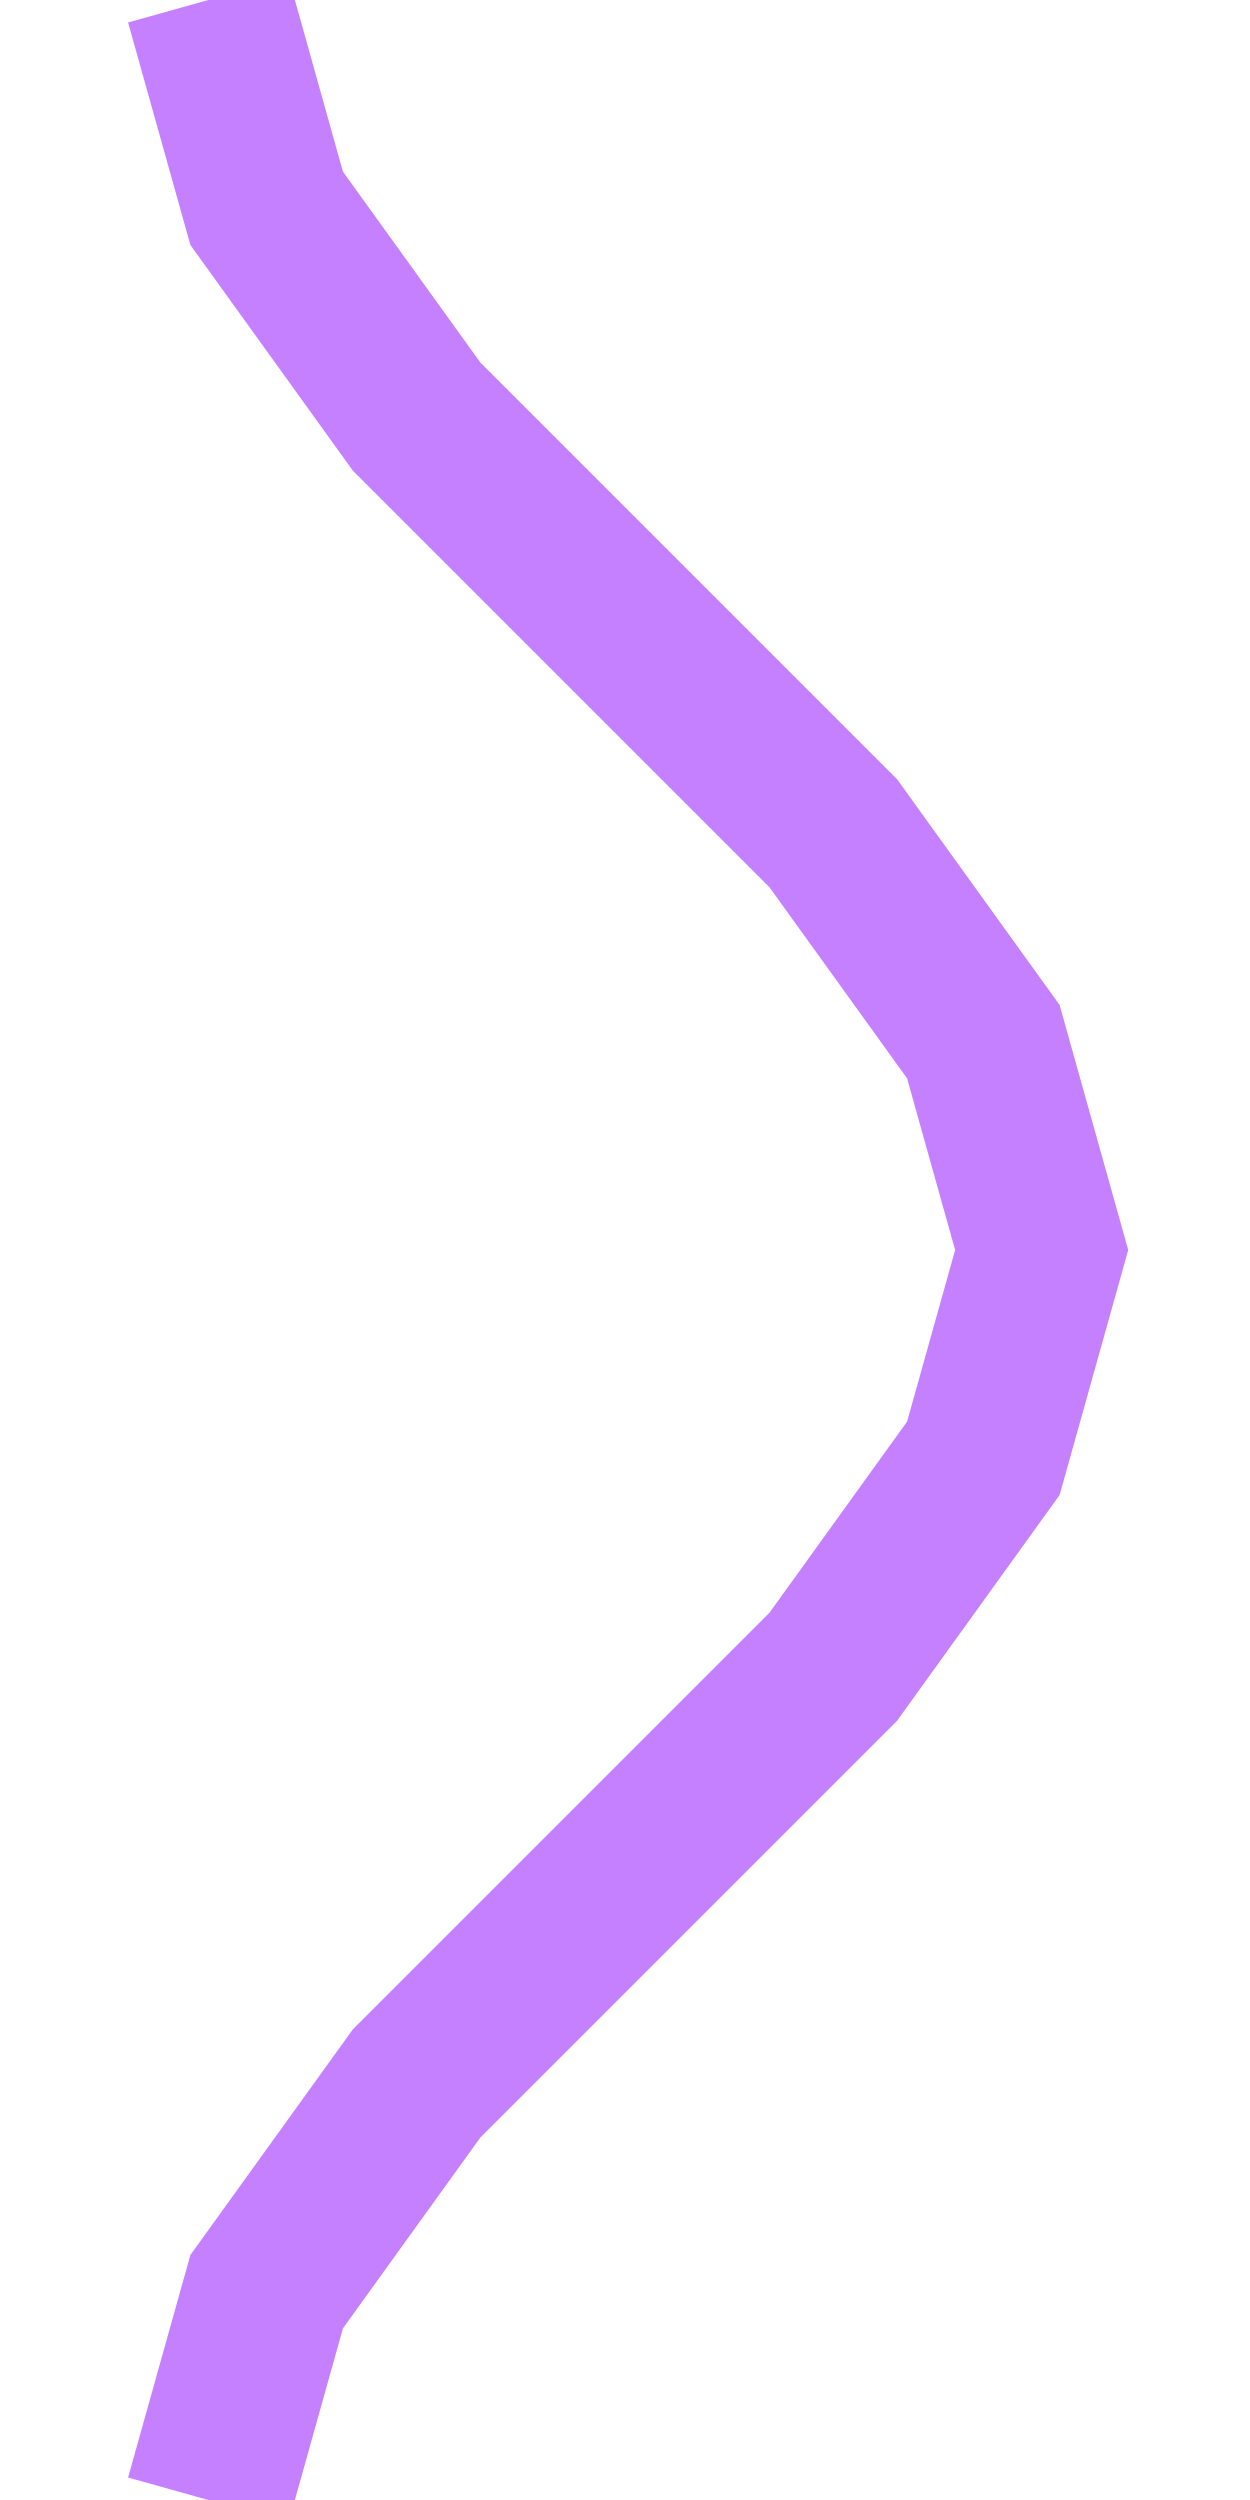
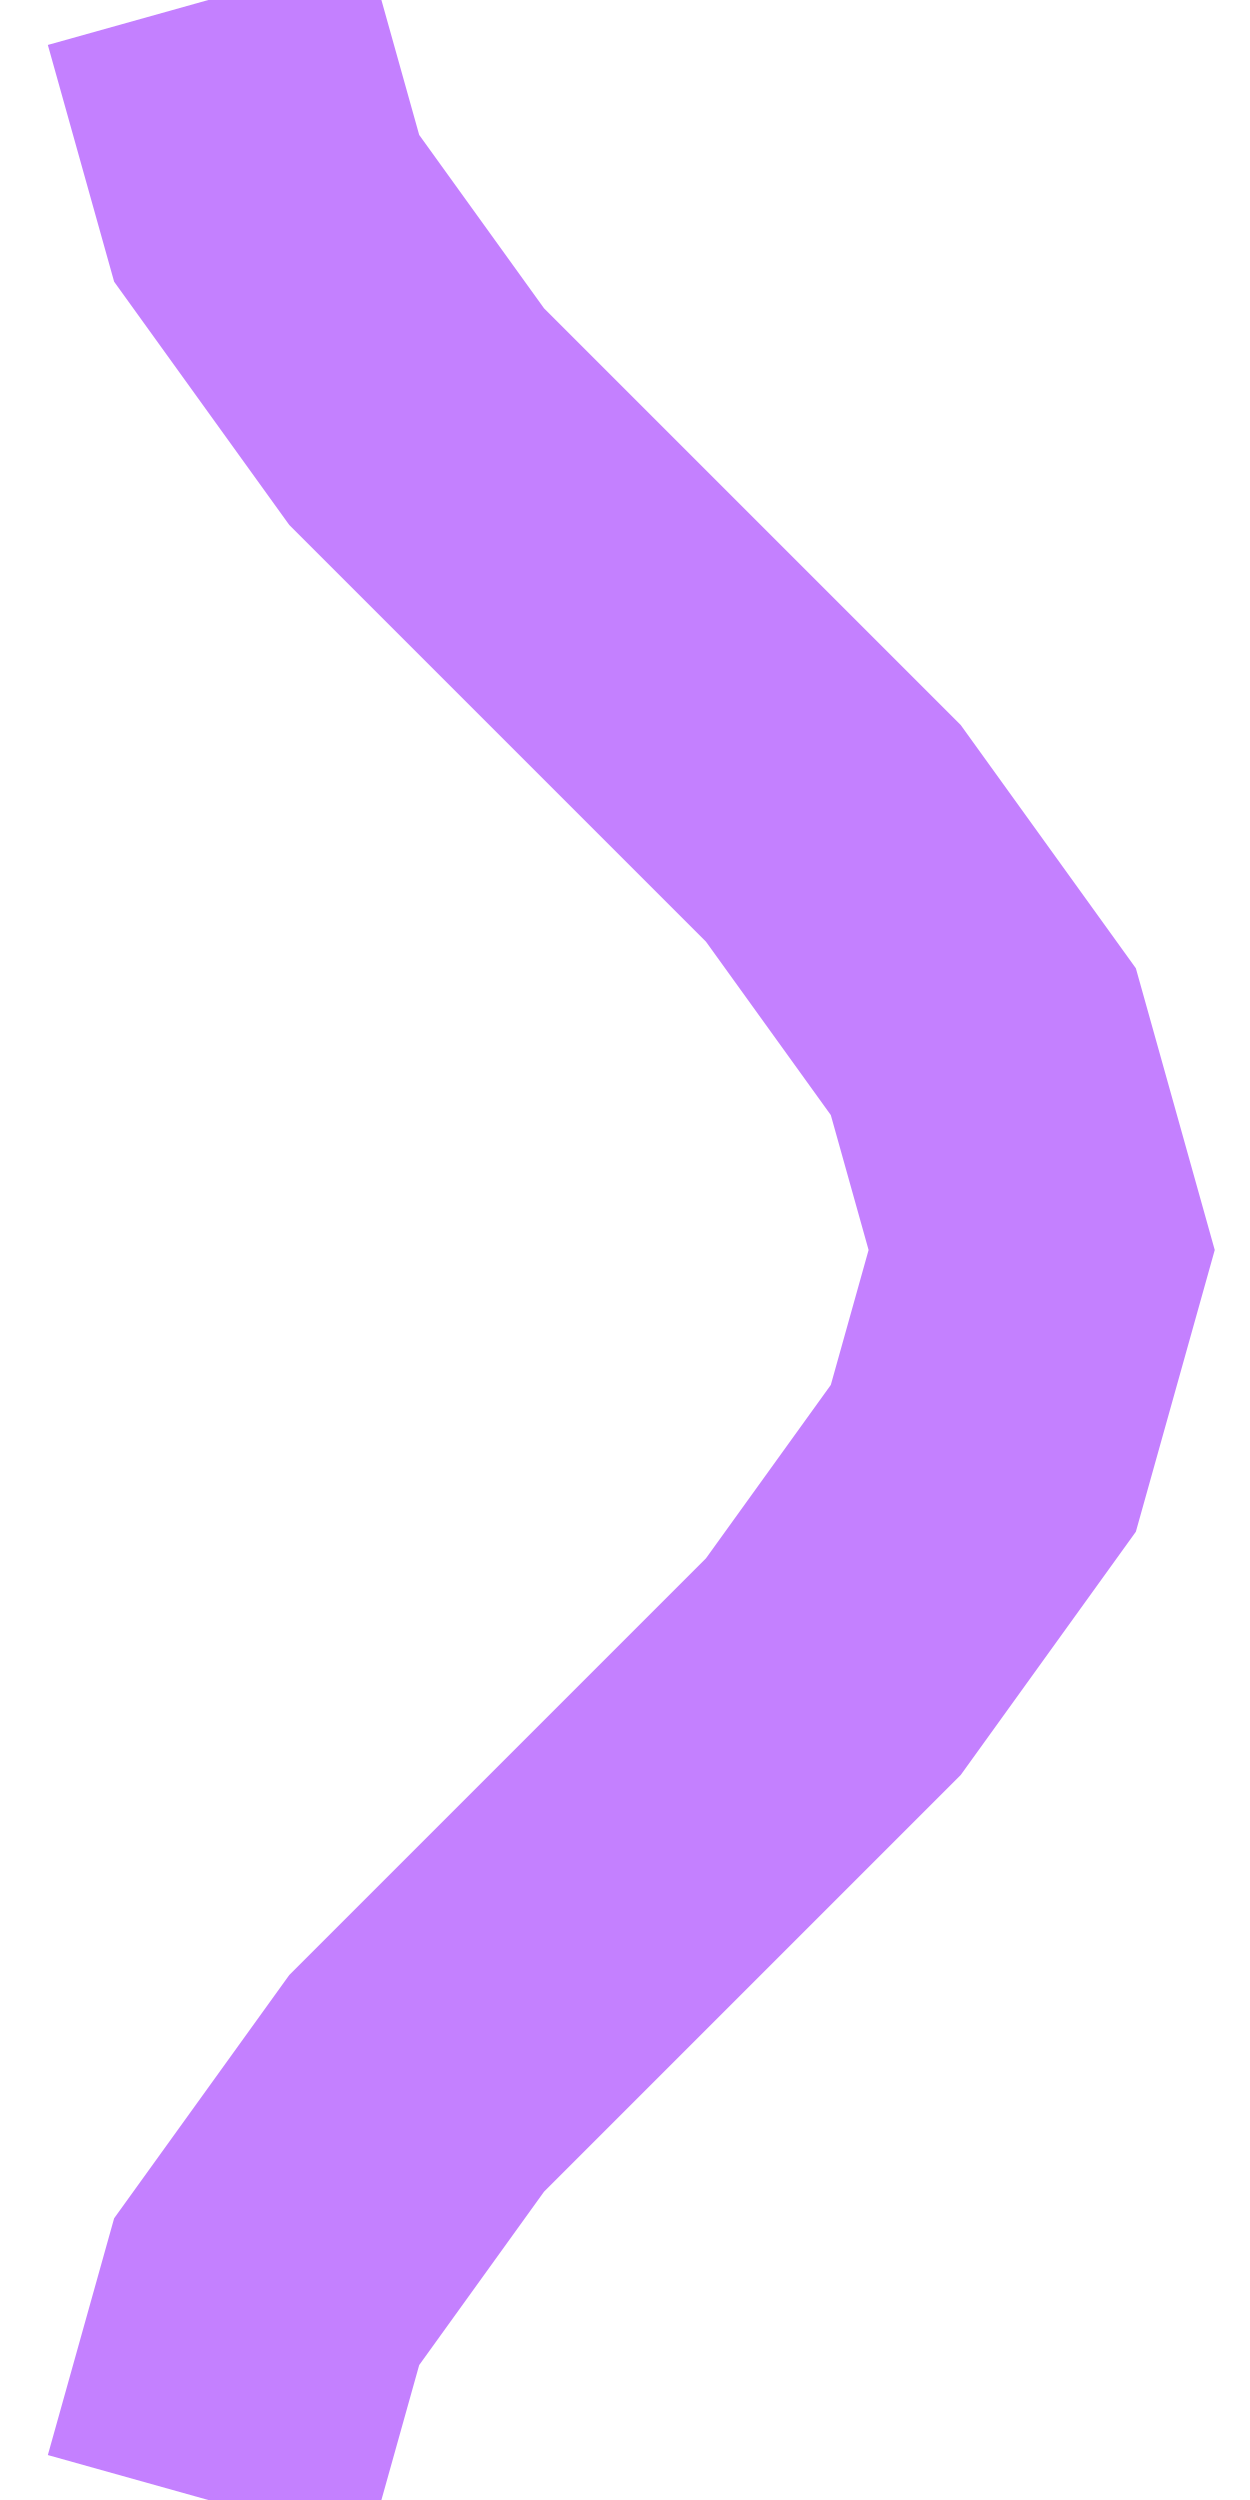
<svg xmlns="http://www.w3.org/2000/svg" xmlns:xlink="http://www.w3.org/1999/xlink" version="1.1" width="30" height="60">
  <symbol id="cable" width="30" height="60">
-     <path d="M 5,0 6.4,5 10,10 15,15 20,20 23.6,25 25,30 23.6,35 20,40 15,45 10,50 6.4,55 5,60" style="fill:none;stroke:#c480ff;stroke-width:4" />
+     <path d="M 5,0 6.4,5 10,10 15,15 20,20 23.6,25 25,30 23.6,35 20,40 15,45 10,50 6.4,55 5,60" style="fill:none;stroke:#c480ff;stroke-width:8" />
  </symbol>
  <use xlink:href="#cable" x="0" y="0" />
</svg>
